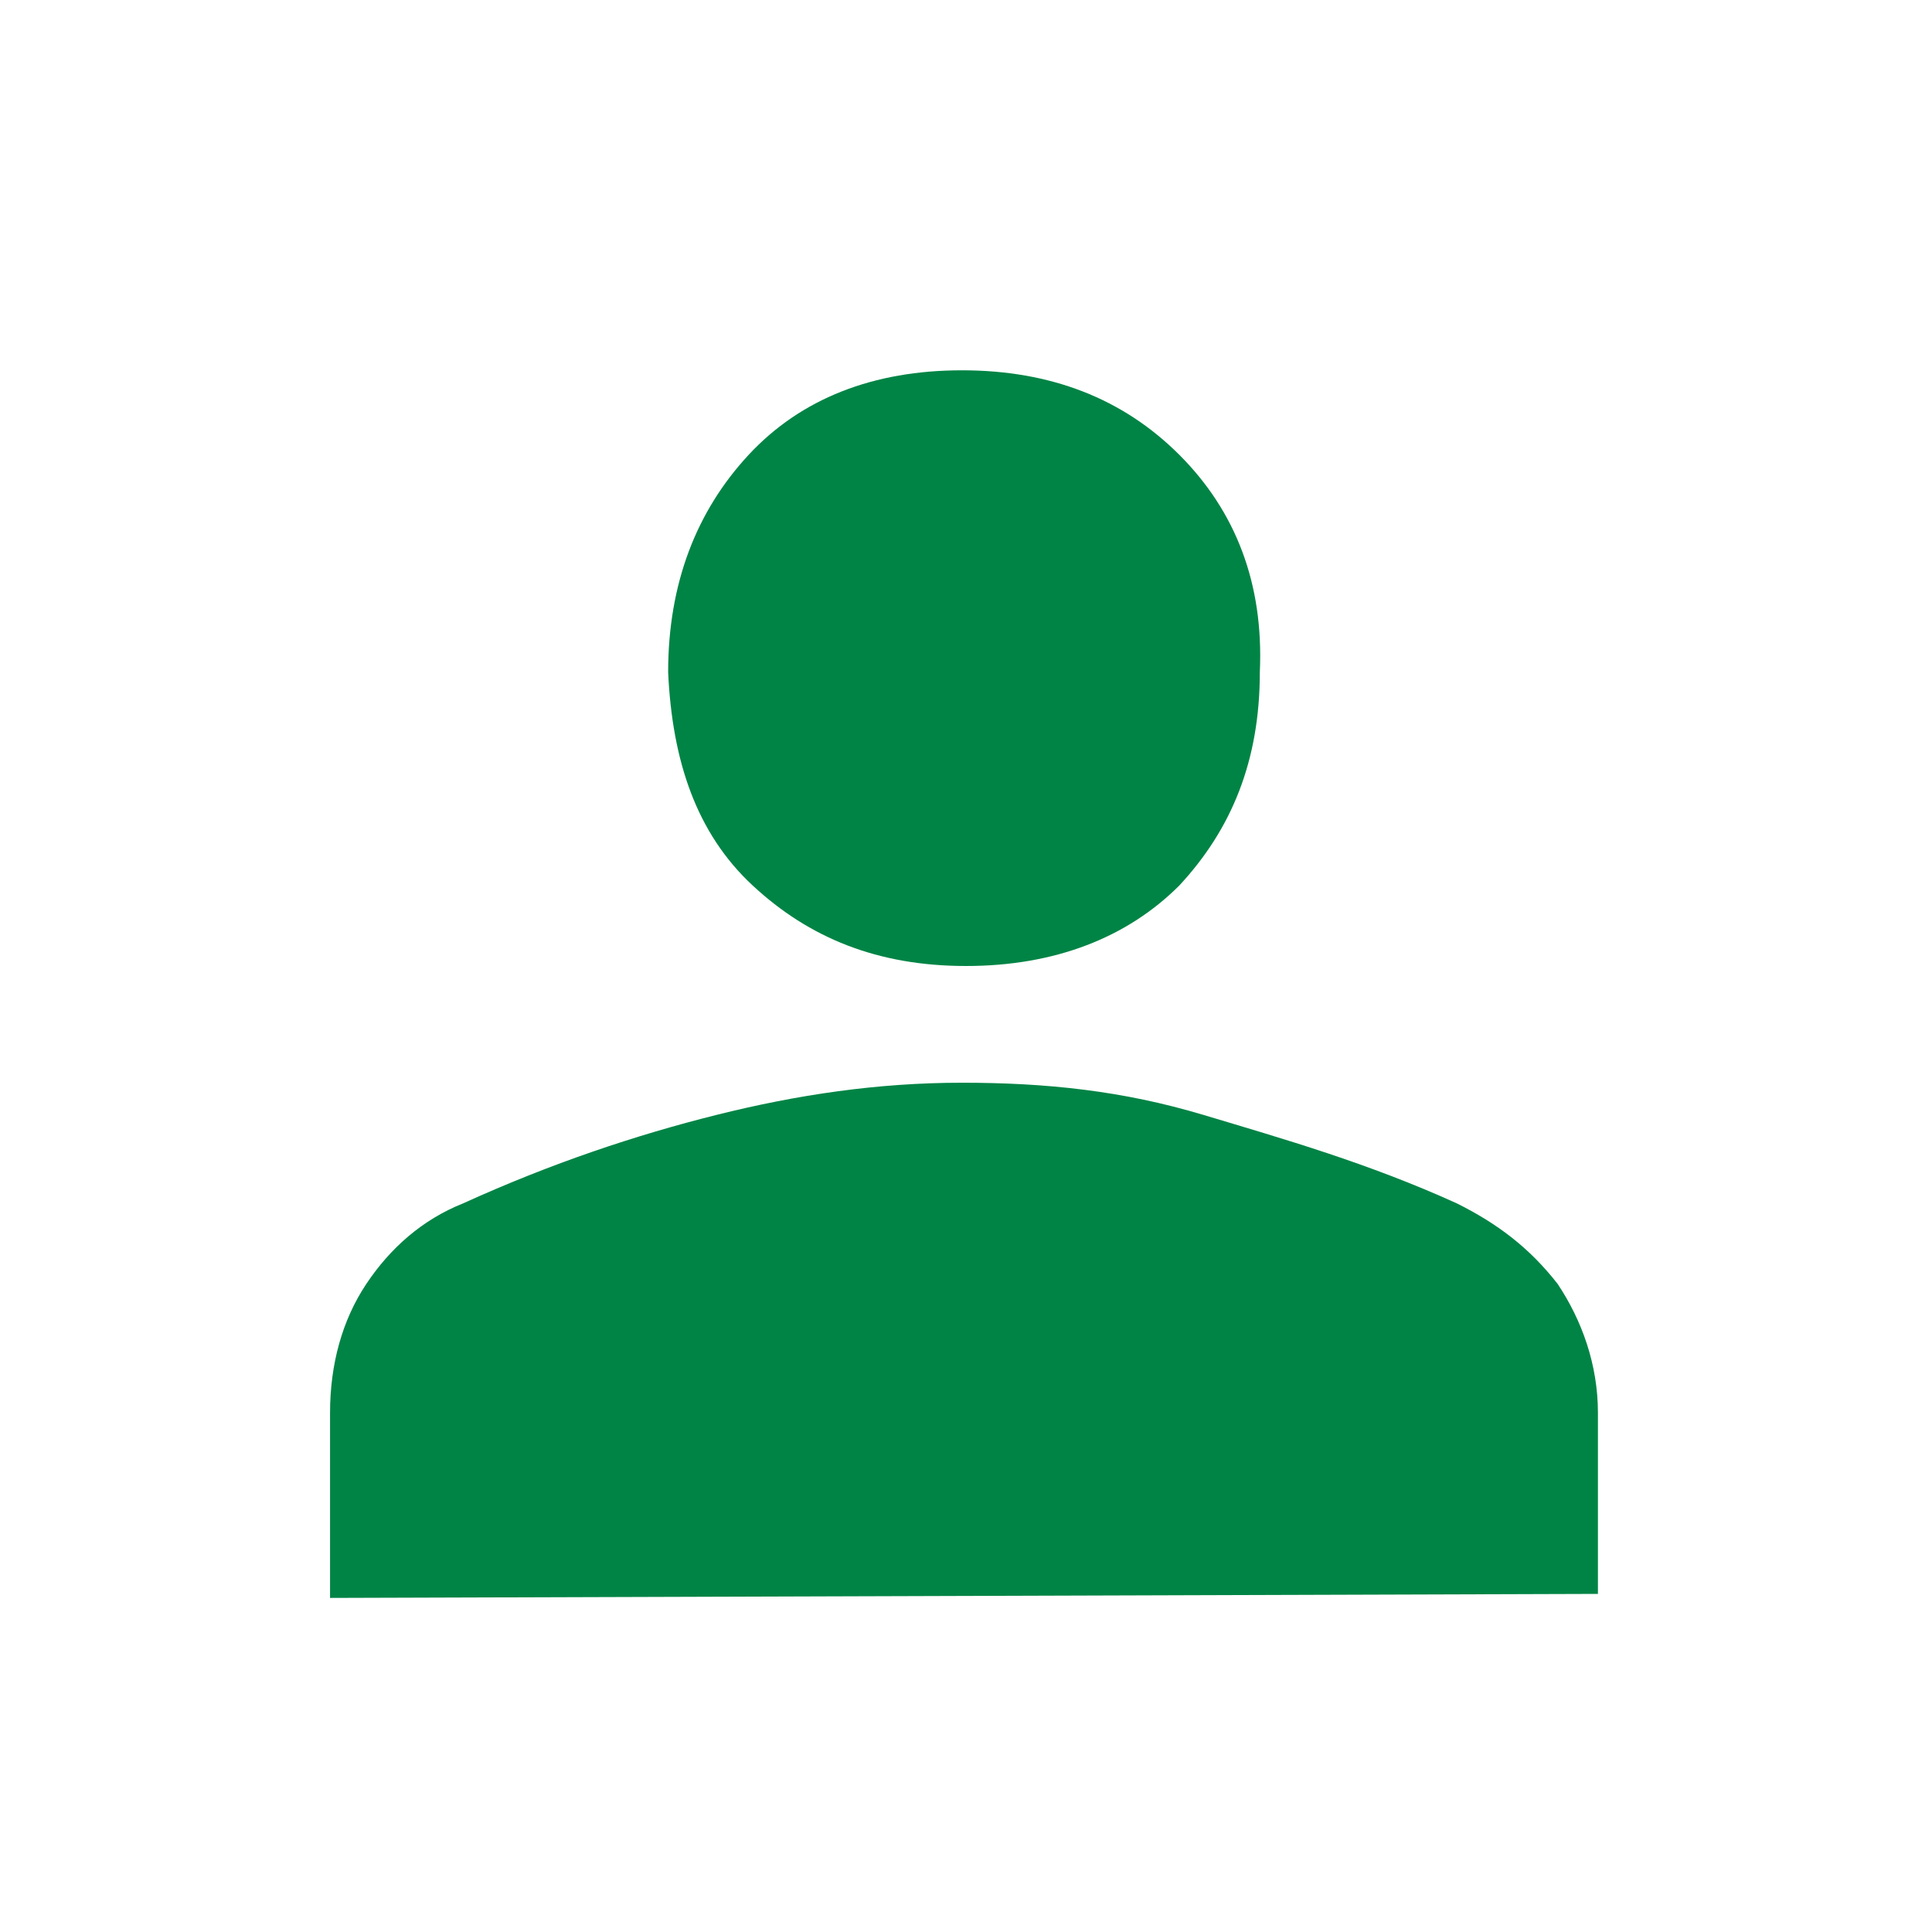
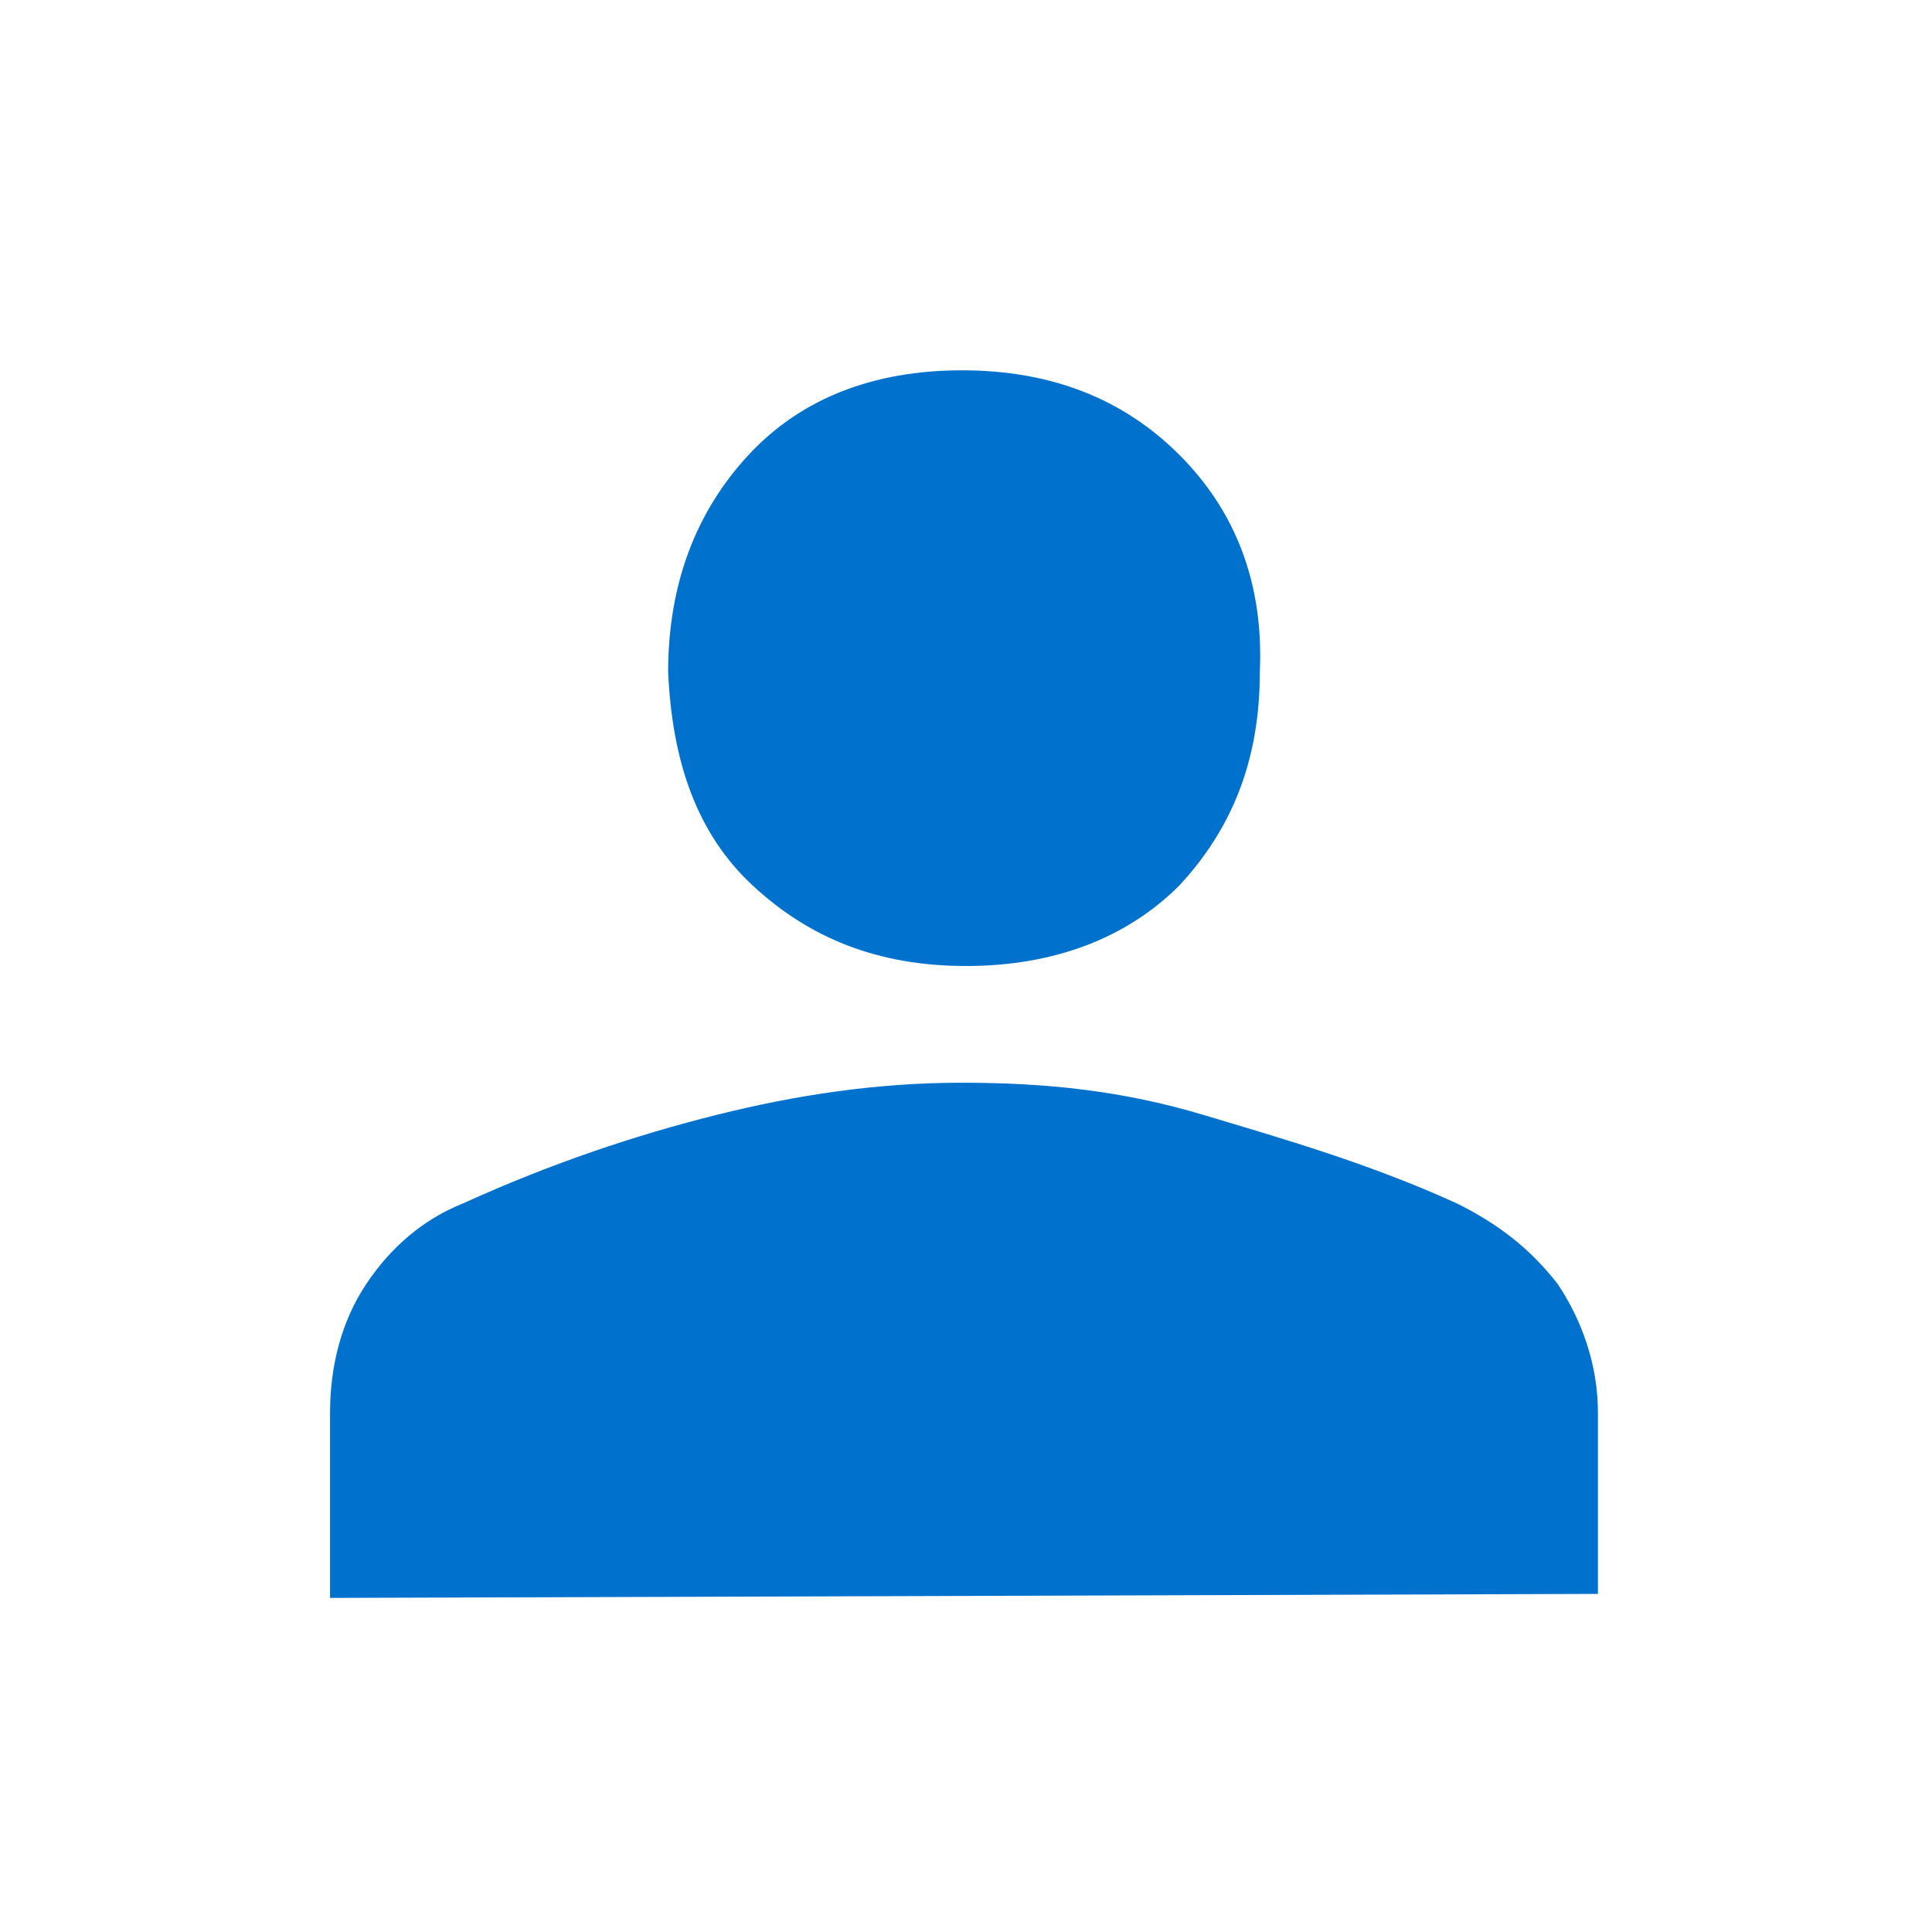
- <svg xmlns="http://www.w3.org/2000/svg" version="1.1" id="Capa_1" x="0px" y="0px" viewBox="0 0 48 48" style="enable-background:new 0 0 48 48;" xml:space="preserve">
-   <style type="text/css">
- 	.st0{fill:#008445;}
- </style>
-   <path class="st0" d="M24,24c-2.2,0-3.9-0.7-5.3-2c-1.4-1.3-2-3.1-2.1-5.3c0-2.2,0.7-4,2-5.4s3.1-2.1,5.3-2.1c2.2,0,4,0.7,5.4,2.1  c1.4,1.4,2.1,3.2,2,5.4c0,2.2-0.7,3.9-2,5.3C28,23.3,26.2,24,24,24z M8.2,39.7v-4.6c0-1.2,0.3-2.3,0.9-3.2c0.6-0.9,1.4-1.6,2.4-2  c2.2-1,4.3-1.7,6.3-2.2s4-0.8,6.1-0.8s4,0.2,6,0.8s4.1,1.2,6.3,2.2c1,0.5,1.8,1.1,2.5,2c0.6,0.9,1,2,1,3.2v4.5L8.2,39.7z" />
+ <svg xmlns="http://www.w3.org/2000/svg" width="48" height="48" xml:space="preserve" version="1.1">
+   <g>
+     <path id="svg_1" fill="#0171ce" d="m24,24c-2.2,0 -3.9,-0.7 -5.3,-2c-1.4,-1.3 -2,-3.1 -2.1,-5.3c0,-2.2 0.7,-4 2,-5.4s3.1,-2.1 5.3,-2.1c2.2,0 4,0.7 5.4,2.1c1.4,1.4 2.1,3.2 2,5.4c0,2.2 -0.7,3.9 -2,5.3c-1.3,1.3 -3.1,2 -5.3,2zm-15.8,15.7l0,-4.6c0,-1.2 0.3,-2.3 0.9,-3.2c0.6,-0.9 1.4,-1.6 2.4,-2c2.2,-1 4.3,-1.7 6.3,-2.2s4,-0.8 6.1,-0.8s4,0.2 6,0.8s4.1,1.2 6.3,2.2c1,0.5 1.8,1.1 2.5,2c0.6,0.9 1,2 1,3.2l0,4.5l-31.5,0.1z" class="st0" />
+   </g>
</svg>
